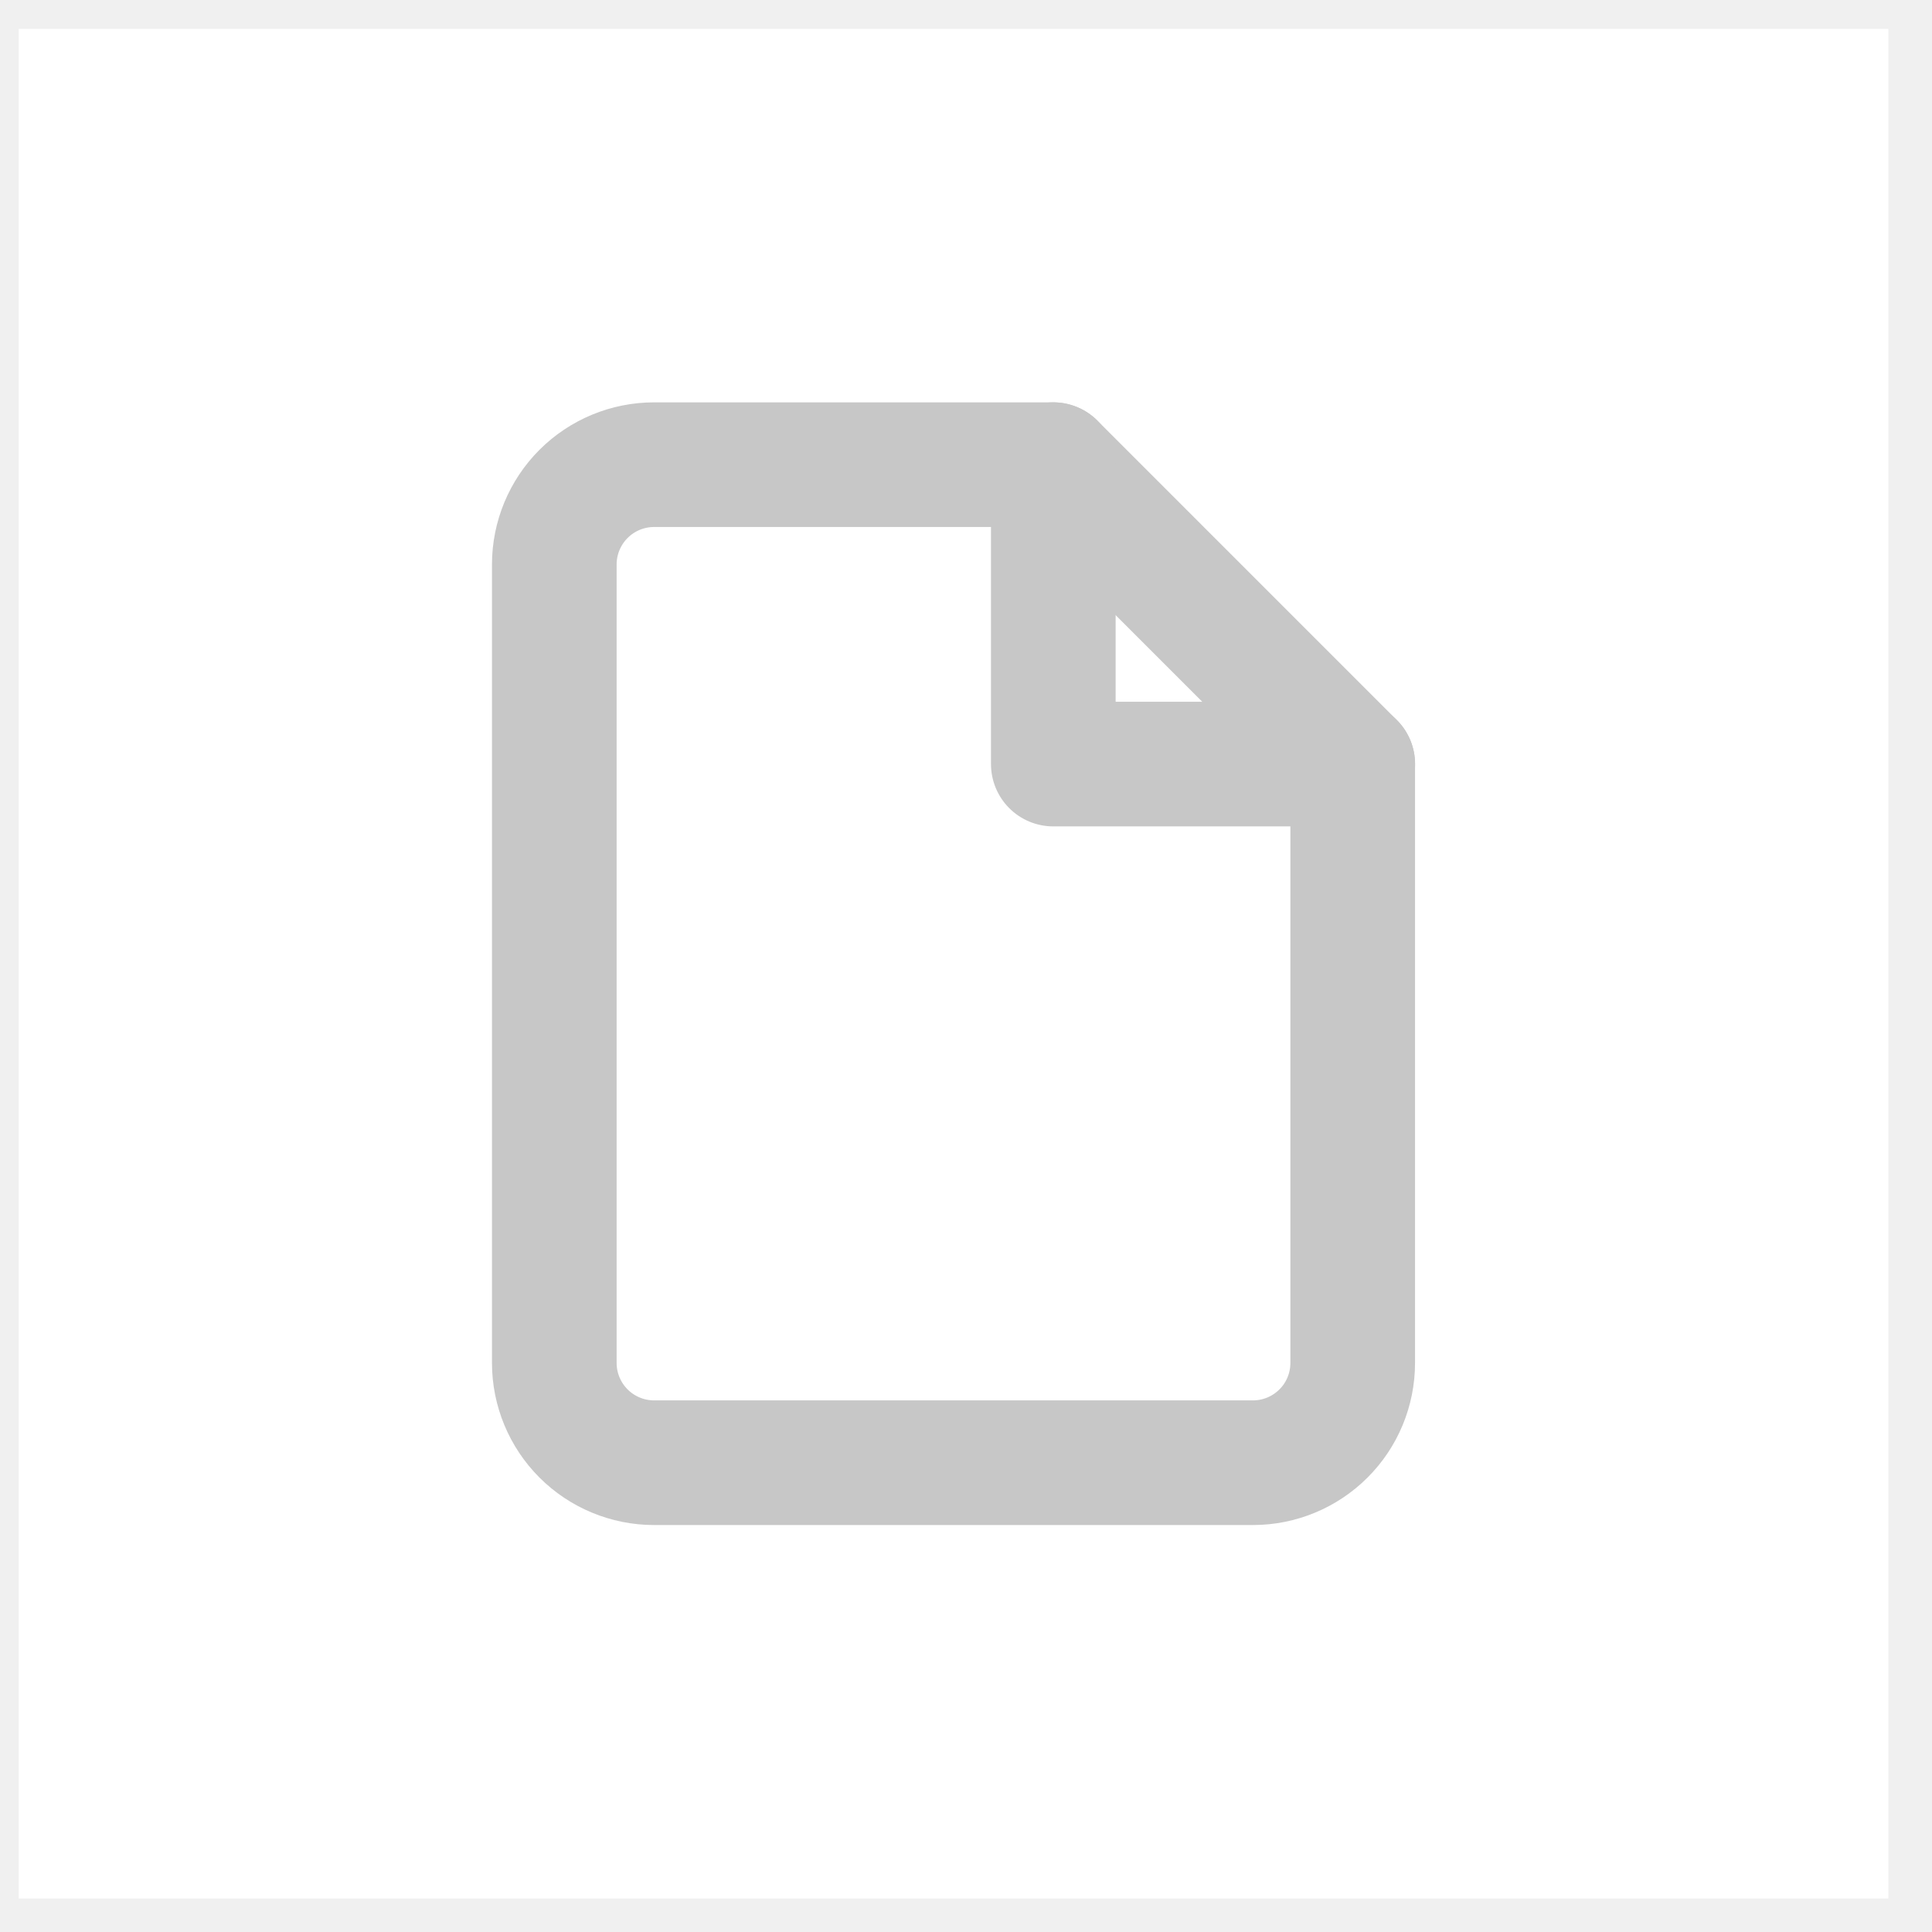
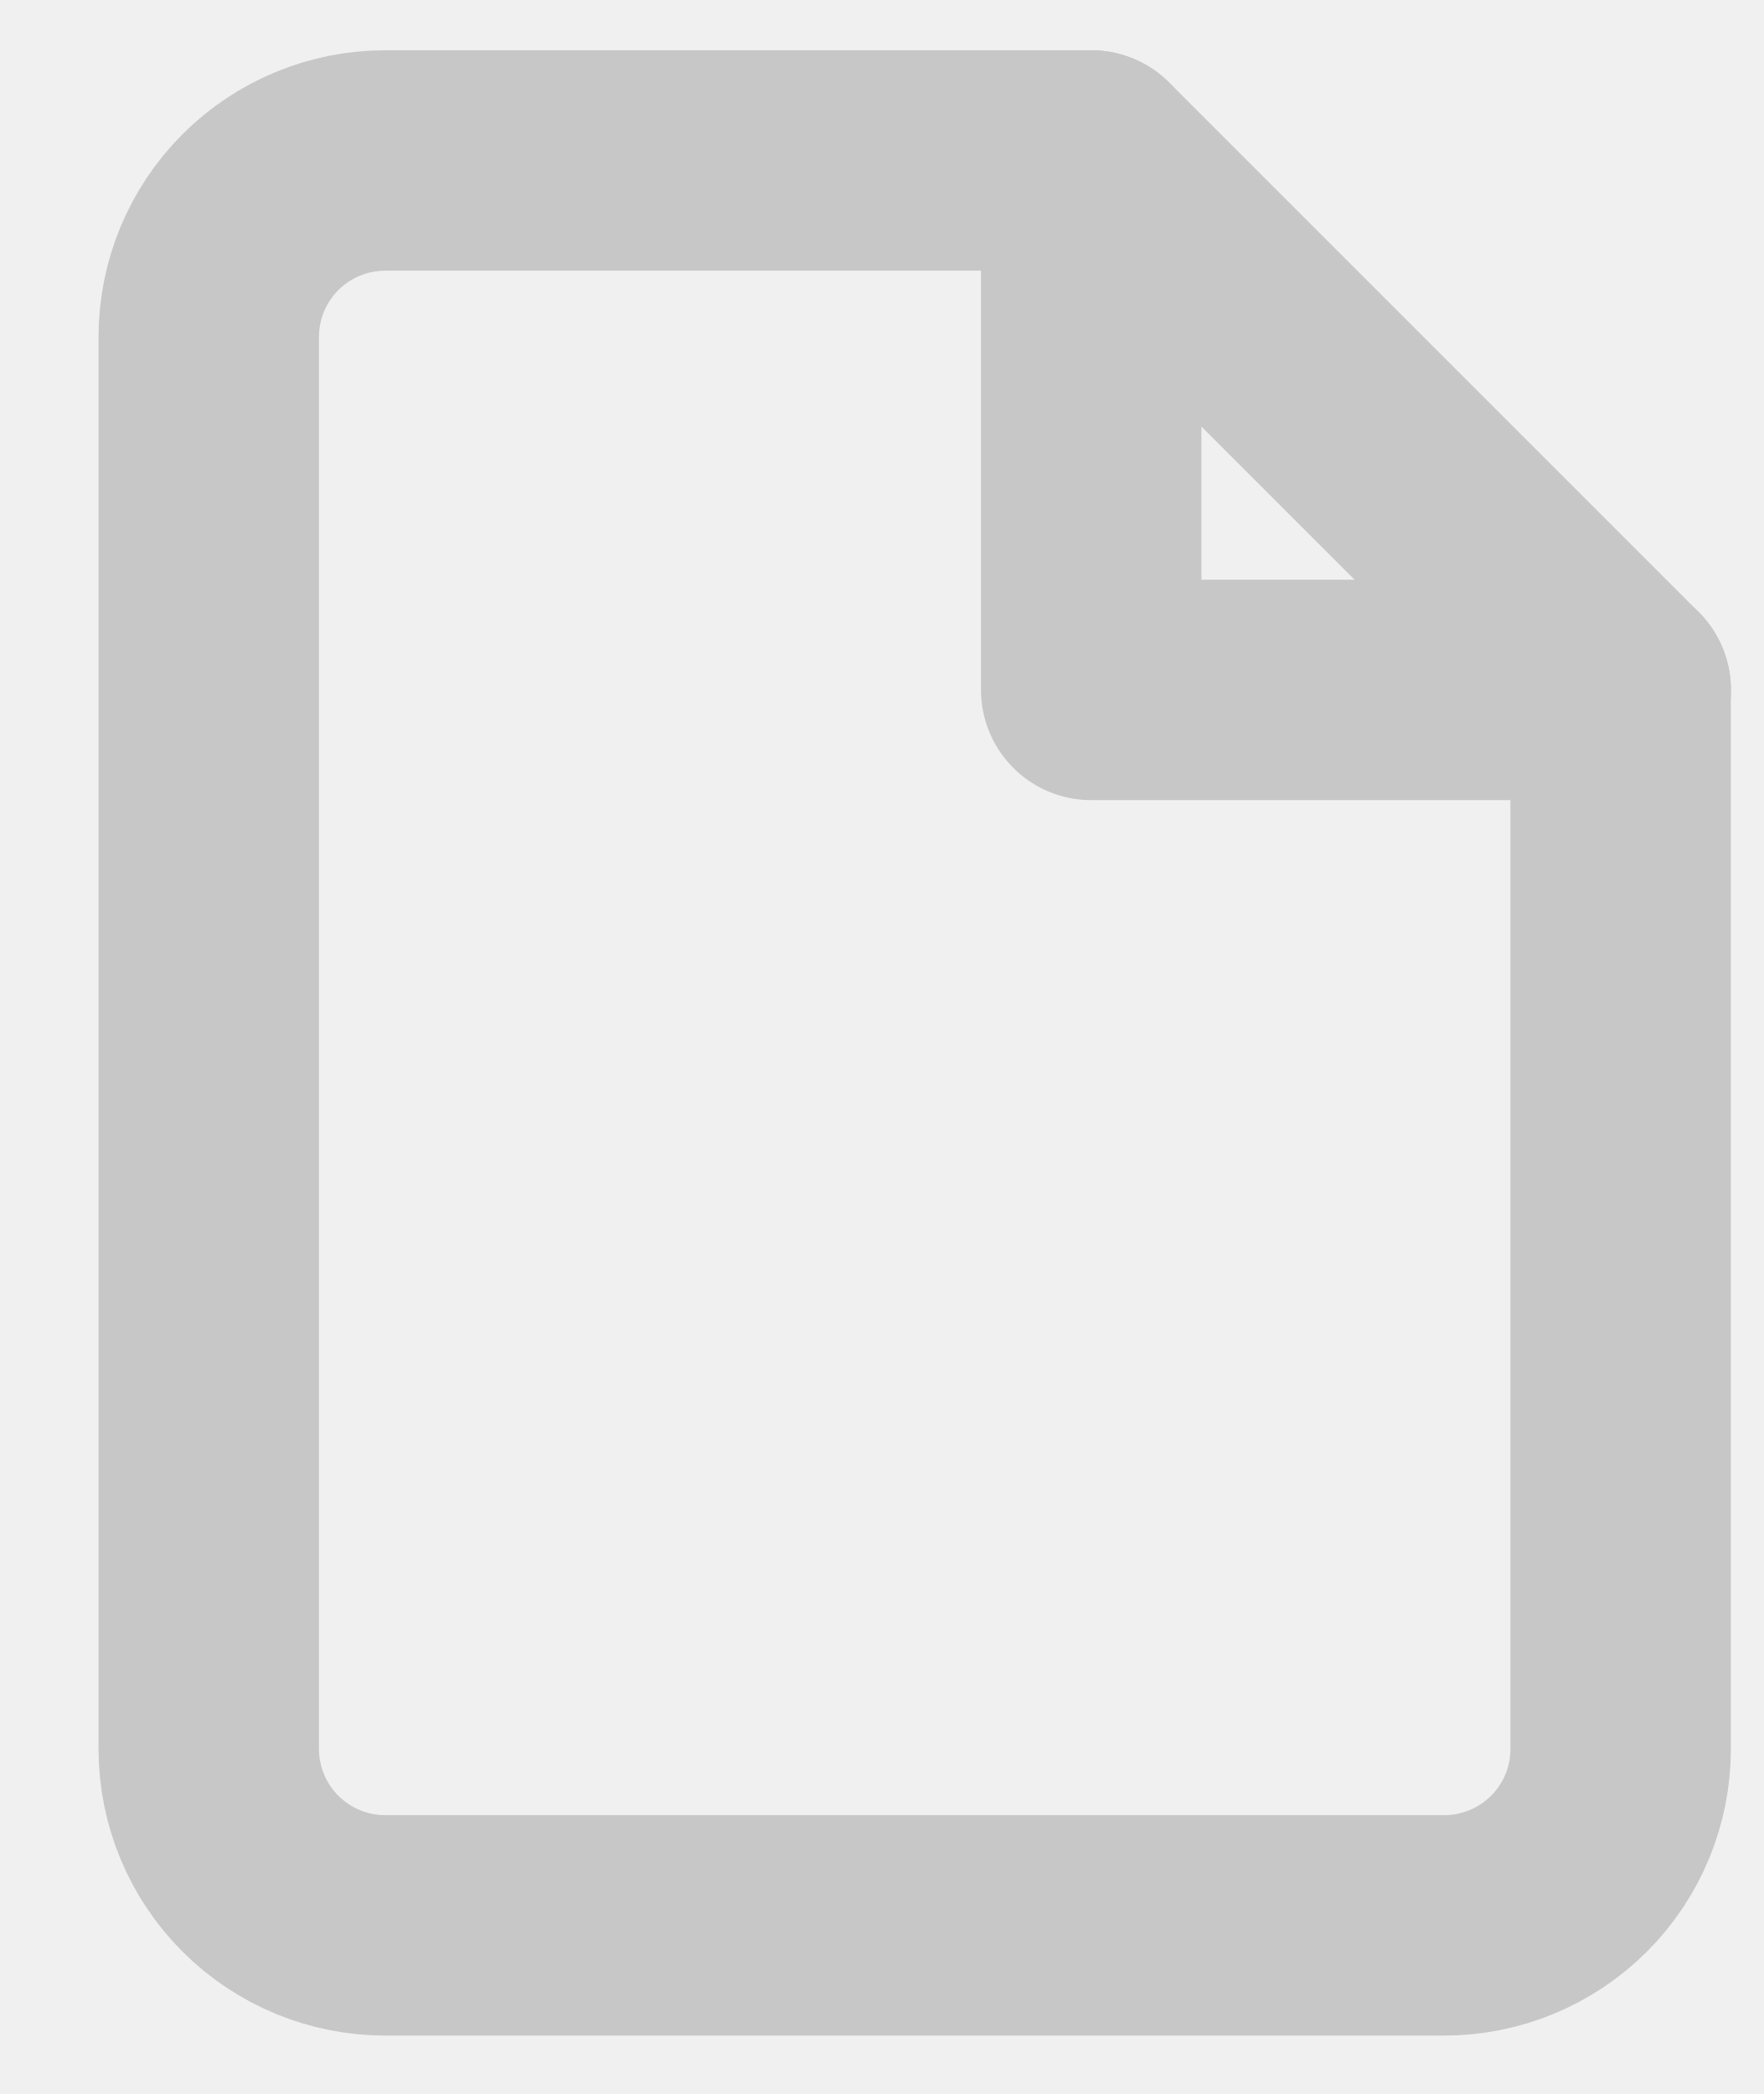
- <svg xmlns="http://www.w3.org/2000/svg" width="31" height="31" viewBox="0 0 31 31" fill="none">
-   <rect width="30" height="30" transform="translate(0.299744 0.463013)" fill="white" />
-   <path d="M16.901 7.456H10.495C10.071 7.456 9.663 7.625 9.363 7.925C9.063 8.225 8.894 8.633 8.894 9.057V21.869C8.894 22.293 9.063 22.701 9.363 23.001C9.663 23.301 10.071 23.47 10.495 23.47H20.104C20.529 23.47 20.936 23.301 21.236 23.001C21.537 22.701 21.705 22.293 21.705 21.869V12.26L16.901 7.456Z" stroke="#C7C7C7" stroke-width="2" stroke-linecap="round" stroke-linejoin="round" />
-   <path d="M16.901 7.456V12.26H21.706" stroke="#C7C7C7" stroke-width="2" stroke-linecap="round" stroke-linejoin="round" />
+ <svg xmlns="http://www.w3.org/2000/svg" width="16" height="19" viewBox="0 0 16 19" fill="none">
+   <path d="M9.901 1.456H3.496C3.071 1.456 2.663 1.625 2.363 1.925C2.063 2.225 1.894 2.633 1.894 3.057V15.869C1.894 16.293 2.063 16.701 2.363 17.001C2.663 17.301 3.071 17.47 3.496 17.47H13.104C13.529 17.47 13.936 17.301 14.236 17.001C14.537 16.701 14.705 16.293 14.705 15.869V6.26L9.901 1.456Z" stroke="#C7C7C7" stroke-width="2" stroke-linecap="round" stroke-linejoin="round" />
+   <path d="M9.901 1.456V6.26H14.706" stroke="#C7C7C7" stroke-width="2" stroke-linecap="round" stroke-linejoin="round" />
</svg>
